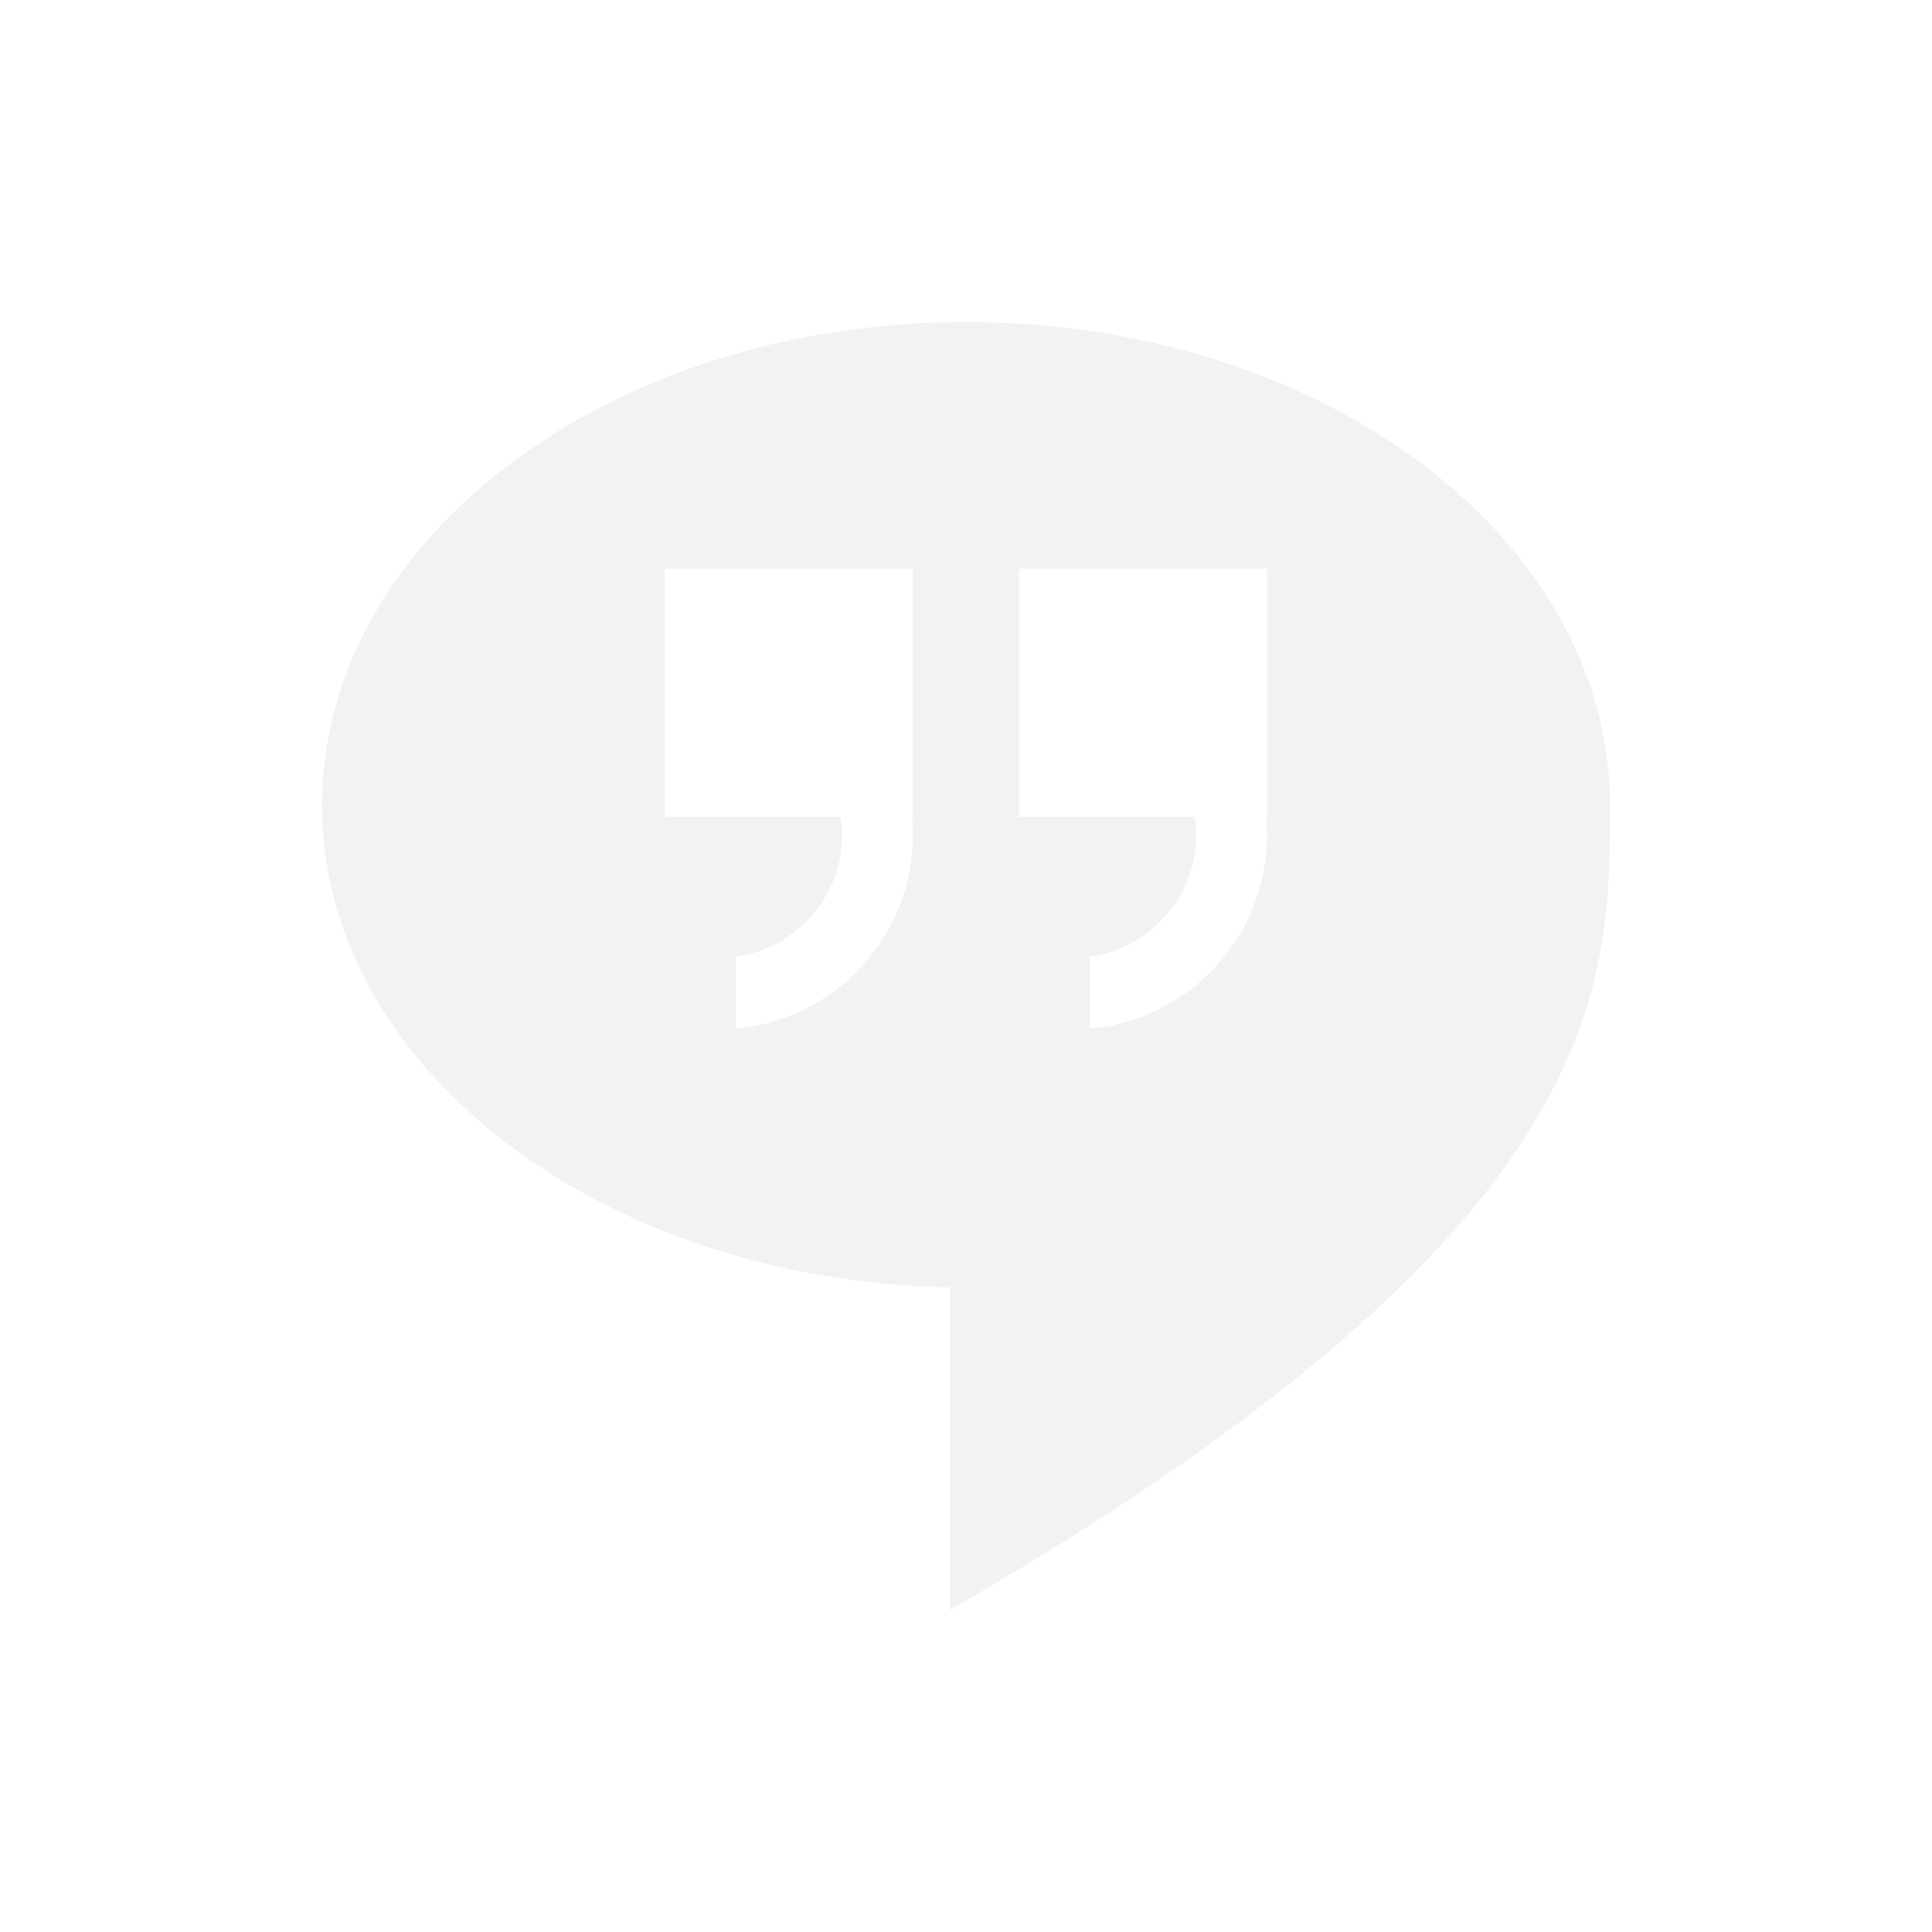
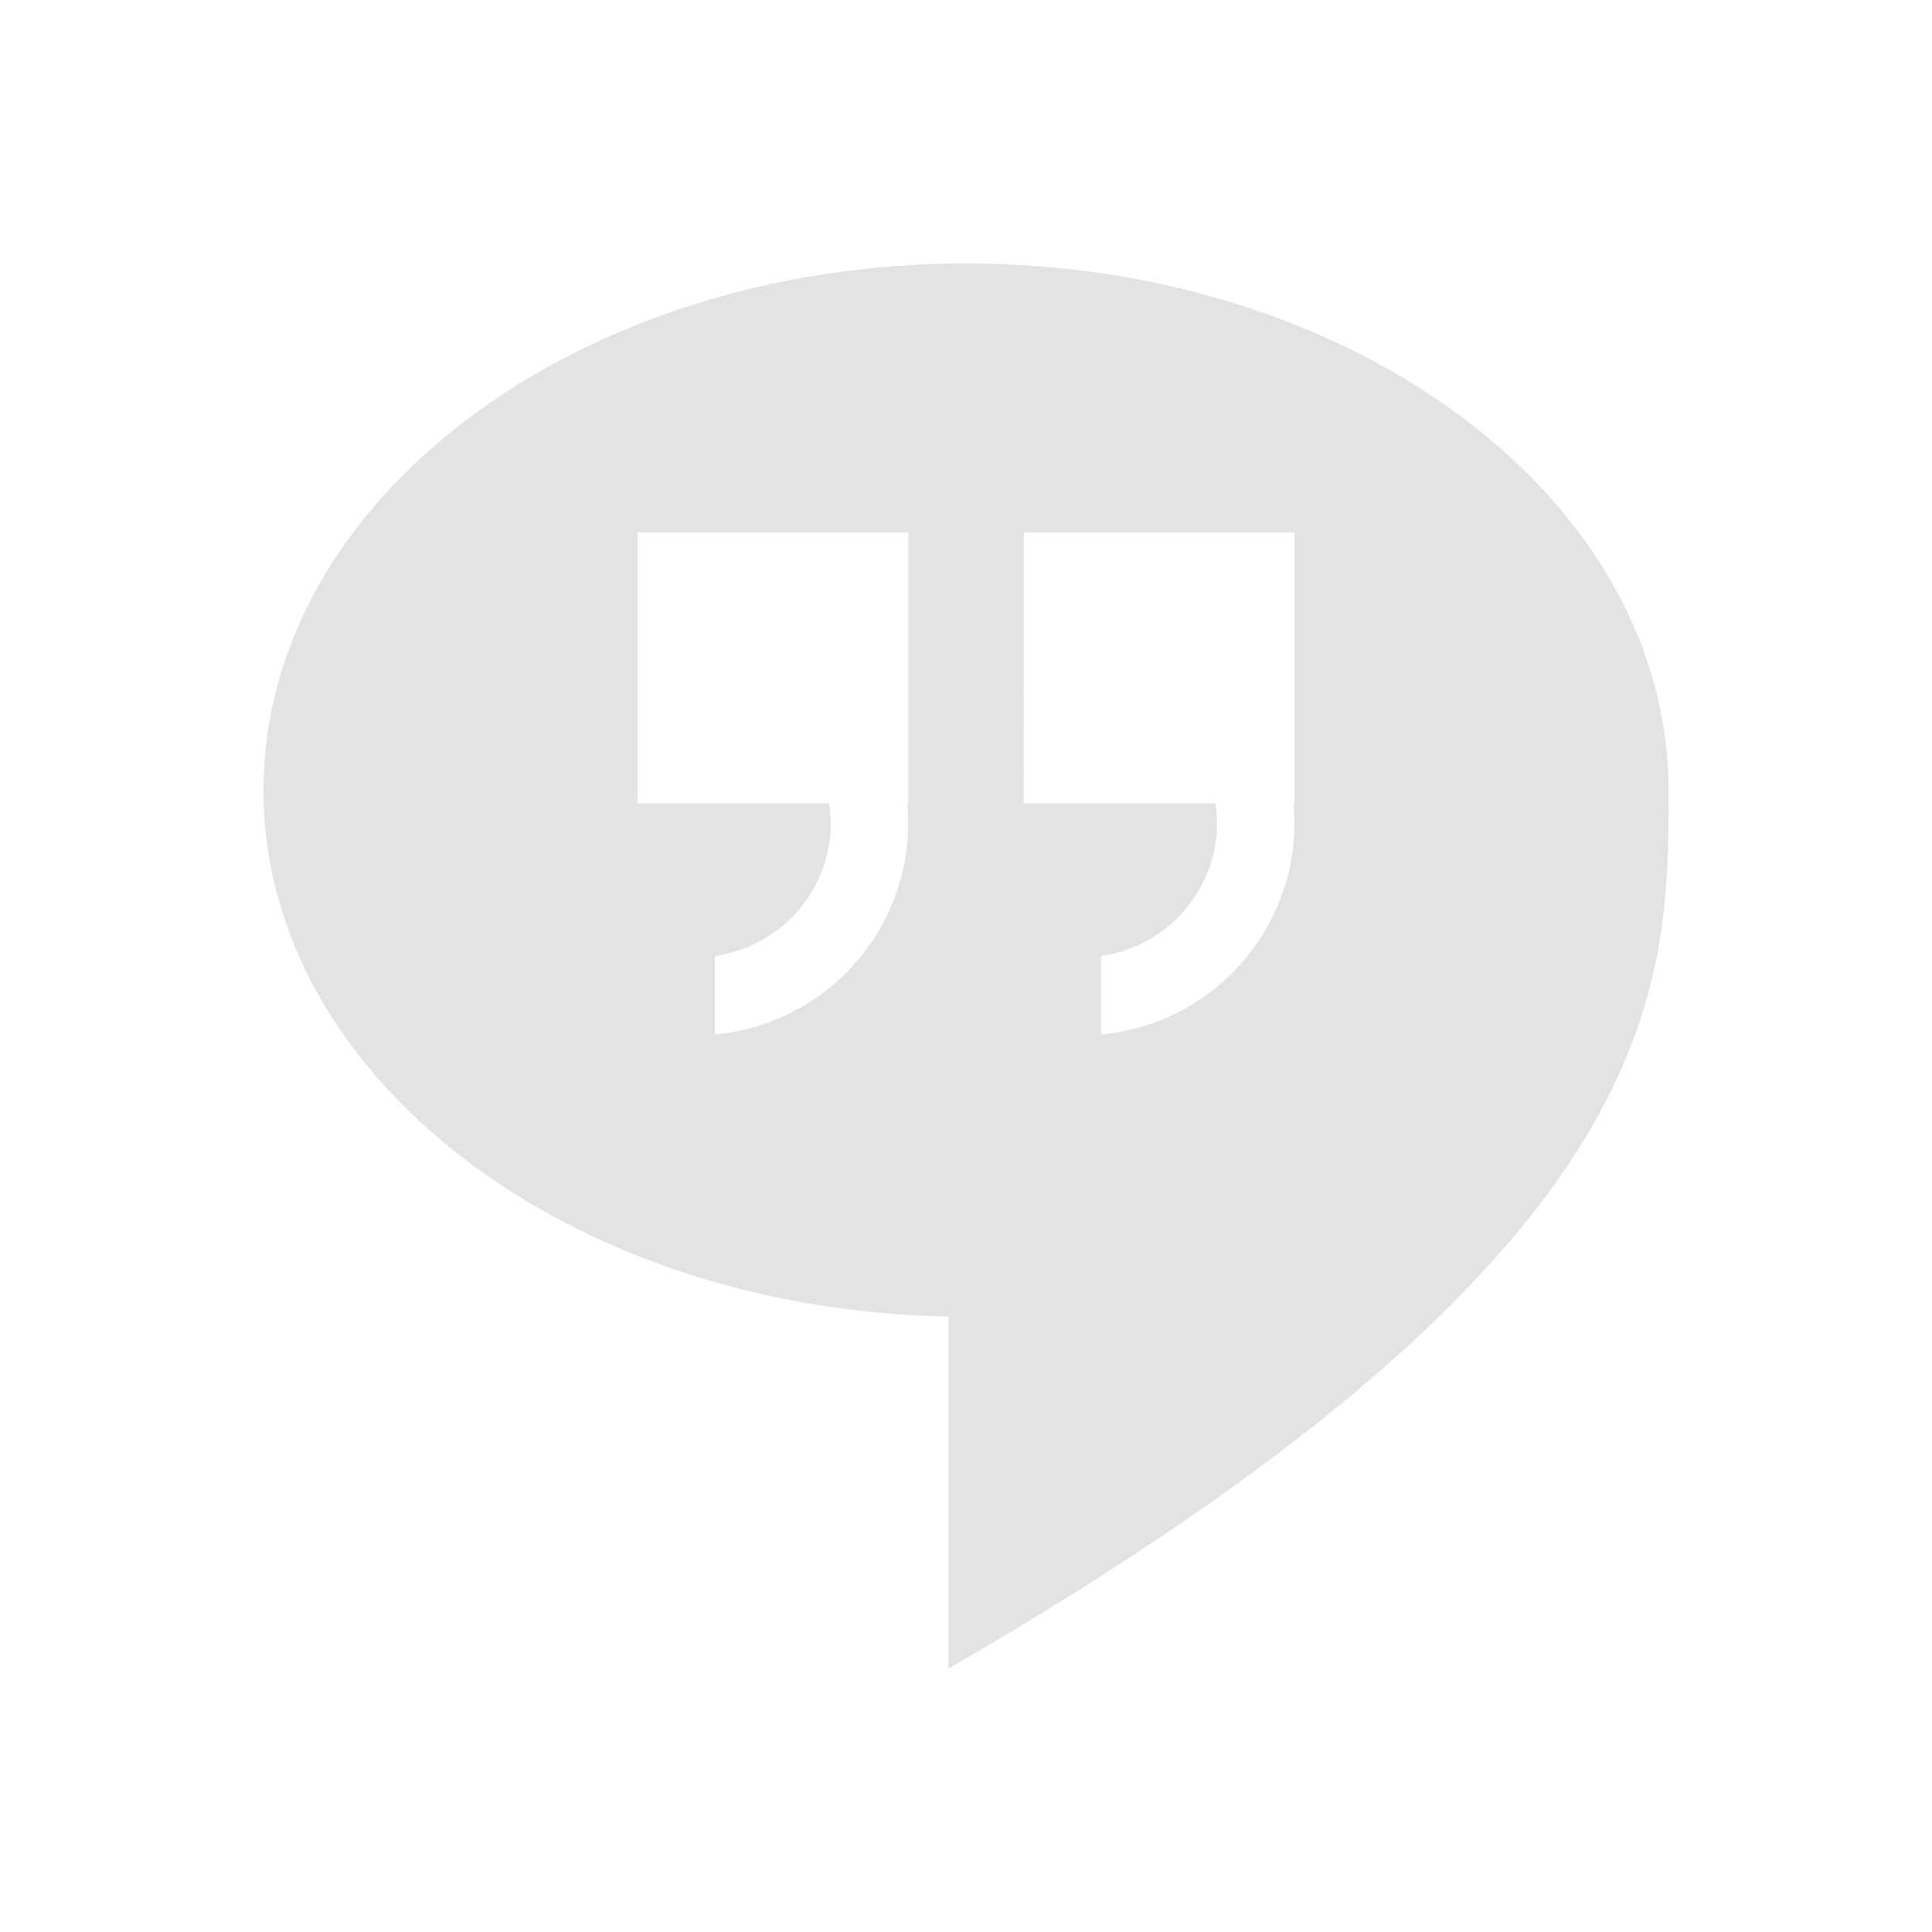
- <svg xmlns="http://www.w3.org/2000/svg" viewBox="0 0 24 24">
-   <defs id="defs3051">
-     <style type="text/css" id="current-color-scheme">
-       .ColorScheme-Text {
-         color:#f2f2f2;
-       }
-       </style>
-   </defs>
-   <path style="fill:currentColor;fill-opacity:1;stroke:none" d="M 12 4 C 7.582 4 4 6.686 4 10 C 4 13.263 7.476 15.912 11.801 15.992 L 11.801 20 C 20.017 15.256 20 12.266 20 10 C 20 6.686 16.418 4 12 4 z M 8.26 7.064 L 11.342 7.064 L 11.342 10.148 L 11.332 10.148 C 11.339 10.221 11.342 10.295 11.342 10.369 C 11.342 11.633 10.375 12.668 9.141 12.779 L 9.141 11.887 C 9.887 11.779 10.461 11.145 10.461 10.369 C 10.461 10.294 10.452 10.221 10.441 10.148 L 8.26 10.148 L 8.26 7.064 z M 12.658 7.064 L 15.74 7.064 L 15.74 10.148 L 15.73 10.148 C 15.737 10.221 15.74 10.295 15.74 10.369 C 15.74 11.633 14.774 12.668 13.539 12.779 L 13.539 11.887 C 14.285 11.779 14.859 11.145 14.859 10.369 C 14.859 10.294 14.852 10.221 14.842 10.148 L 12.658 10.148 L 12.658 7.064 z " class="ColorScheme-Text" />
+ <svg xmlns="http://www.w3.org/2000/svg" width="24" height="24" viewBox="0 0 24 24" version="1.1" id="main">
+   <defs id="ol-defs" />
+   <g id="g839" style="stroke:none;stroke-width:0.917" transform="scale(1.090909)">
+     <path style="fill:none;stroke:none;stroke-width:0.917" d="M 0,0 H 22 V 22 H 0 Z" id="boundary" />
+     <path style="opacity:0.6;fill:#d0d0d0;fill-opacity:1;stroke:none;stroke-width:0.917" d="m 11,3 c -4.418,0 -8,2.686 -8,6 0,3.263 3.476,5.912 7.801,5.992 V 19 c 8.216,-4.744 8.199,-7.734 8.199,-10 C 19,5.686 15.418,3 11,3 Z M 7.26,6.064 H 10.342 V 9.148 h -0.01 c 0.006,0.073 0.01,0.146 0.01,0.221 0,1.263 -0.967,2.299 -2.201,2.41 v -0.893 c 0.746,-0.108 1.32,-0.742 1.32,-1.518 0,-0.075 -0.009,-0.149 -0.02,-0.221 H 7.26 Z m 4.398,0 h 3.082 V 9.148 h -0.01 c 0.006,0.073 0.01,0.146 0.01,0.221 0,1.263 -0.967,2.299 -2.201,2.41 v -0.893 c 0.746,-0.108 1.32,-0.742 1.32,-1.518 0,-0.075 -0.007,-0.149 -0.018,-0.221 h -2.184 z" id="path1383" />
+   </g>
</svg>
